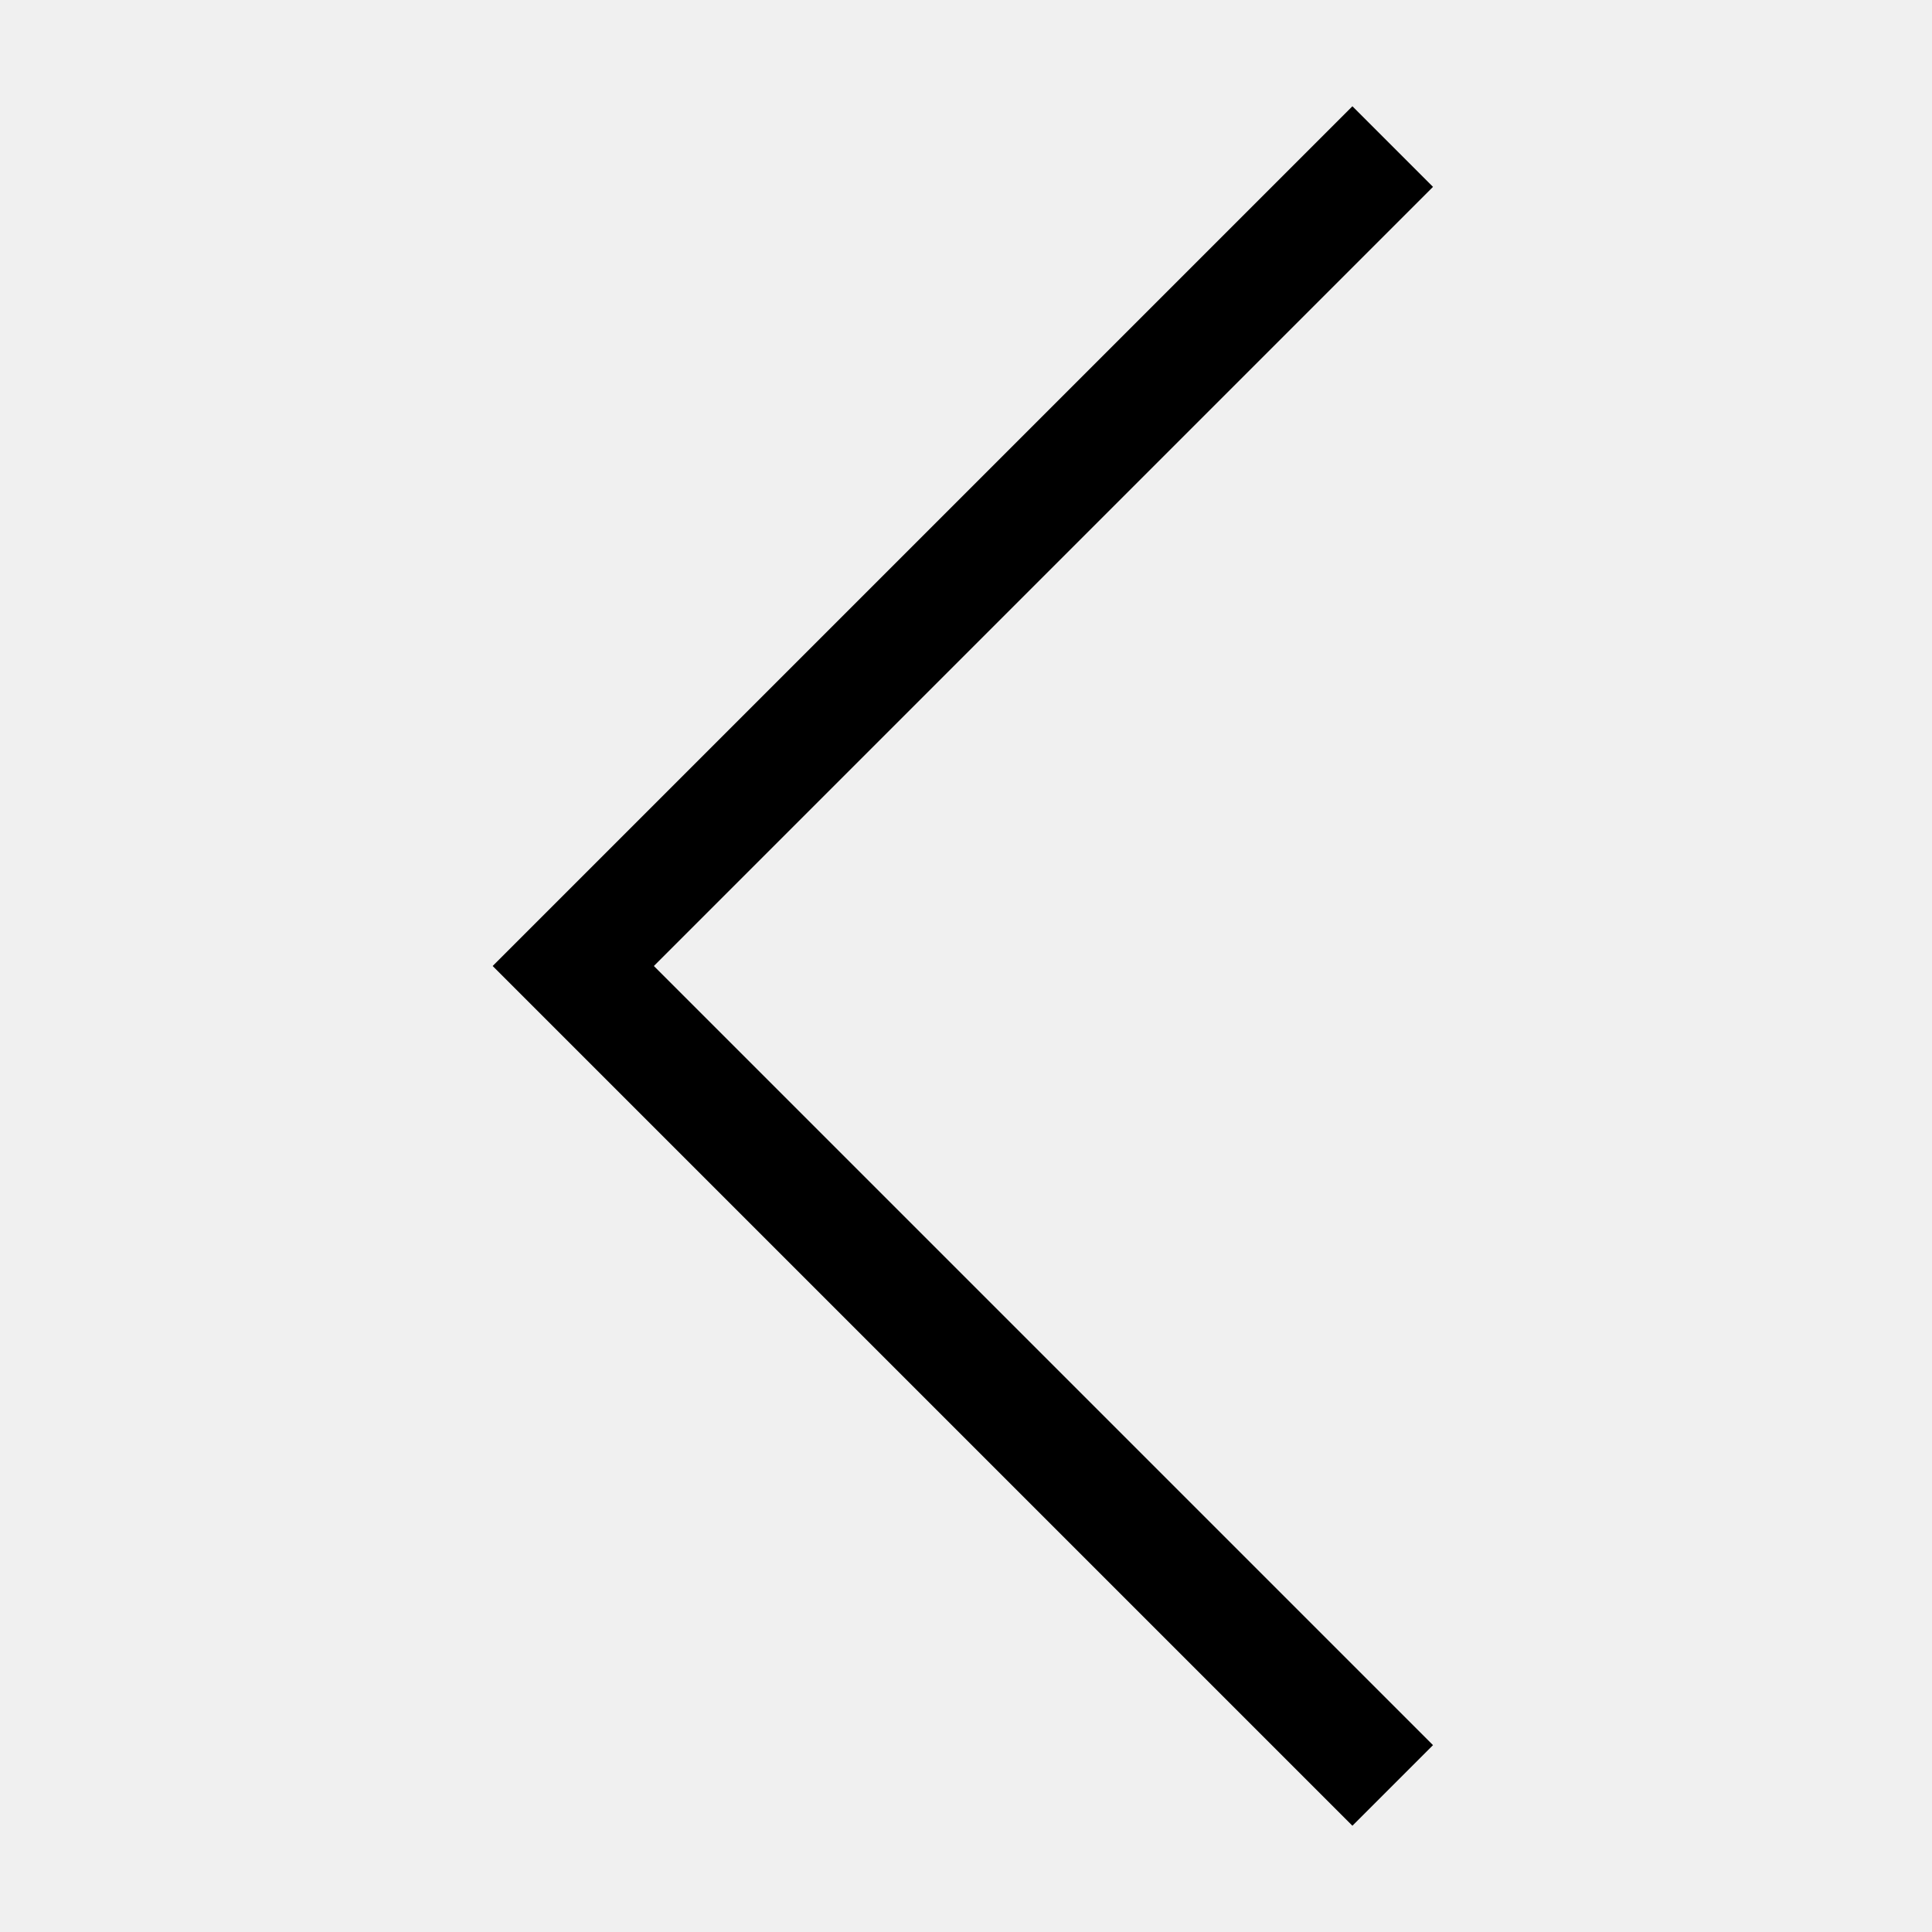
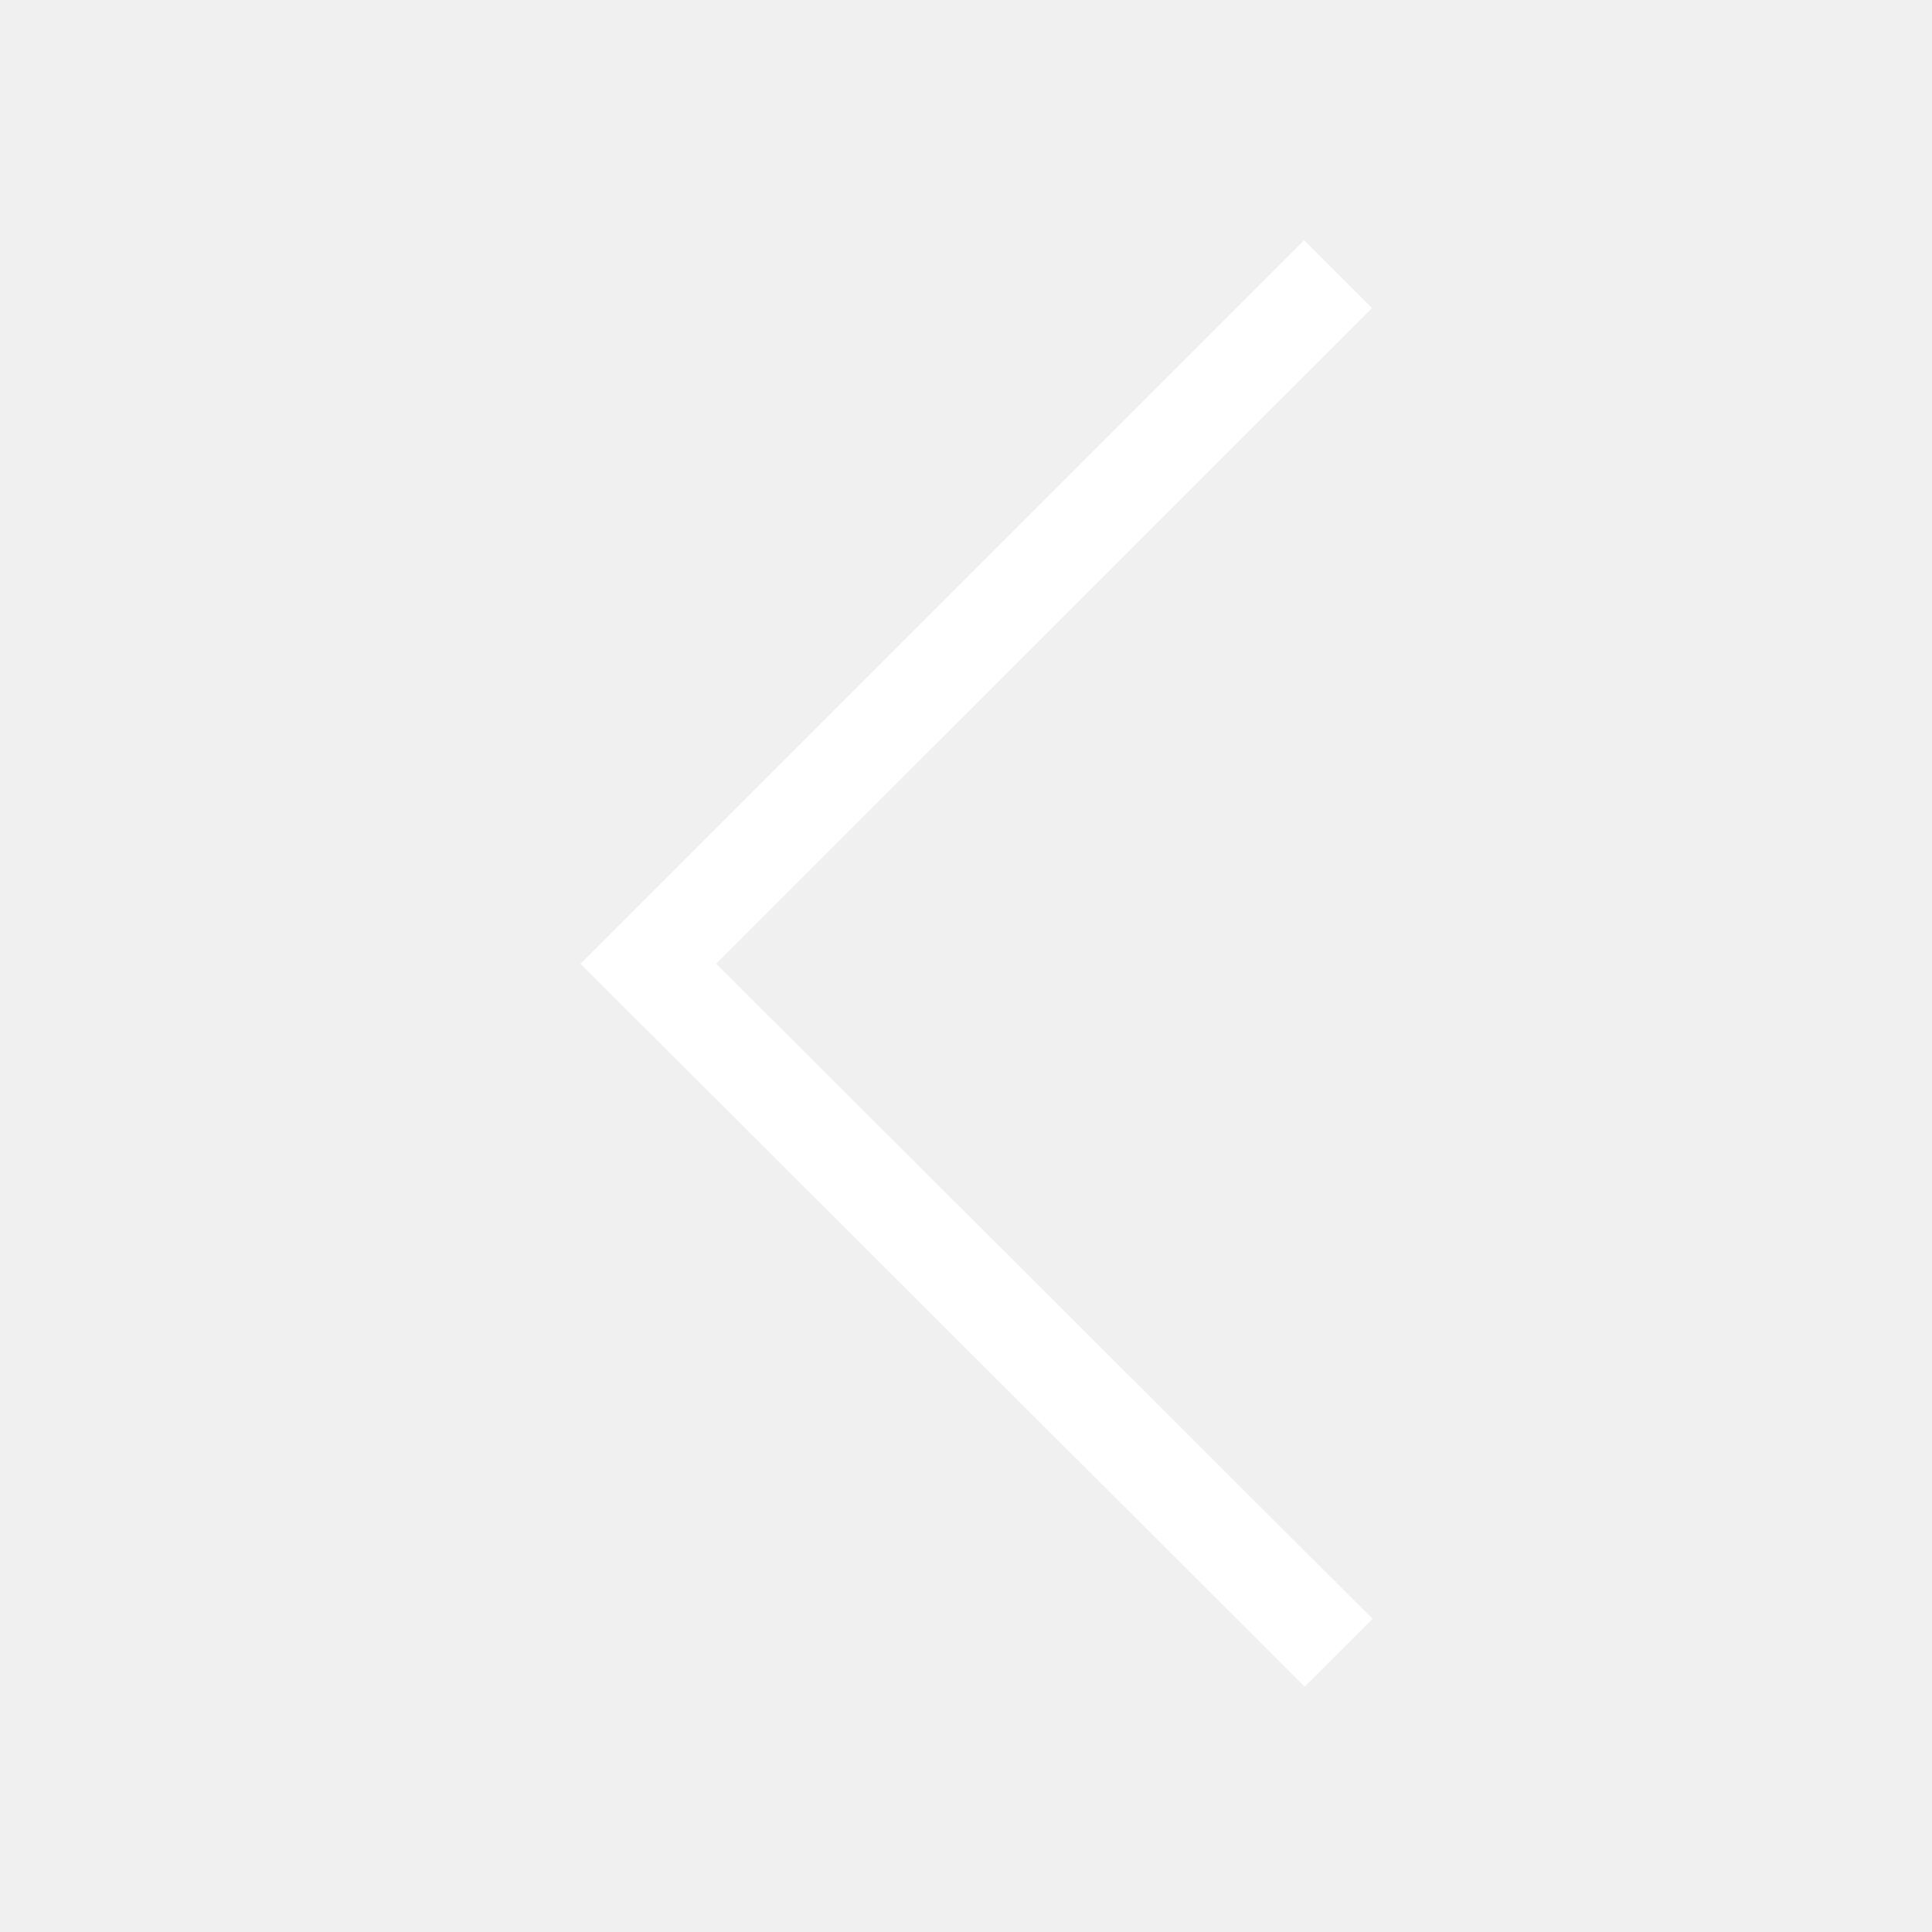
- <svg xmlns="http://www.w3.org/2000/svg" enable-background="new 0 0 50 50" height="50px" id="Layer_1" version="1.1" viewBox="0 0 50 50" width="50px" xml:space="preserve">
-   <rect fill="none" height="50" width="50" />
-   <polygon points="35,47.25 37.086,45.164 16.922,25 37.086,4.836 35,2.75 12.75,25 " />
-   <rect fill="none" height="50" width="50" />
+ <svg xmlns="http://www.w3.org/2000/svg" width="50" height="50">
+   <g>
+     <rect fill="none" id="canvas_background" height="402" width="582" y="-1" x="-1" />
+   </g>
+   <g>
+     <rect id="svg_1" width="50" height="50" fill="none" />
+     <polygon transform="rotate(179.975 25.268,24.938) " stroke="null" fill="#ffffff" id="svg_2" points="16.779,6.222 15.022,7.977 32.001,24.938 15.022,41.899 16.779,43.654 35.514,24.938 " />
+   </g>
</svg>
